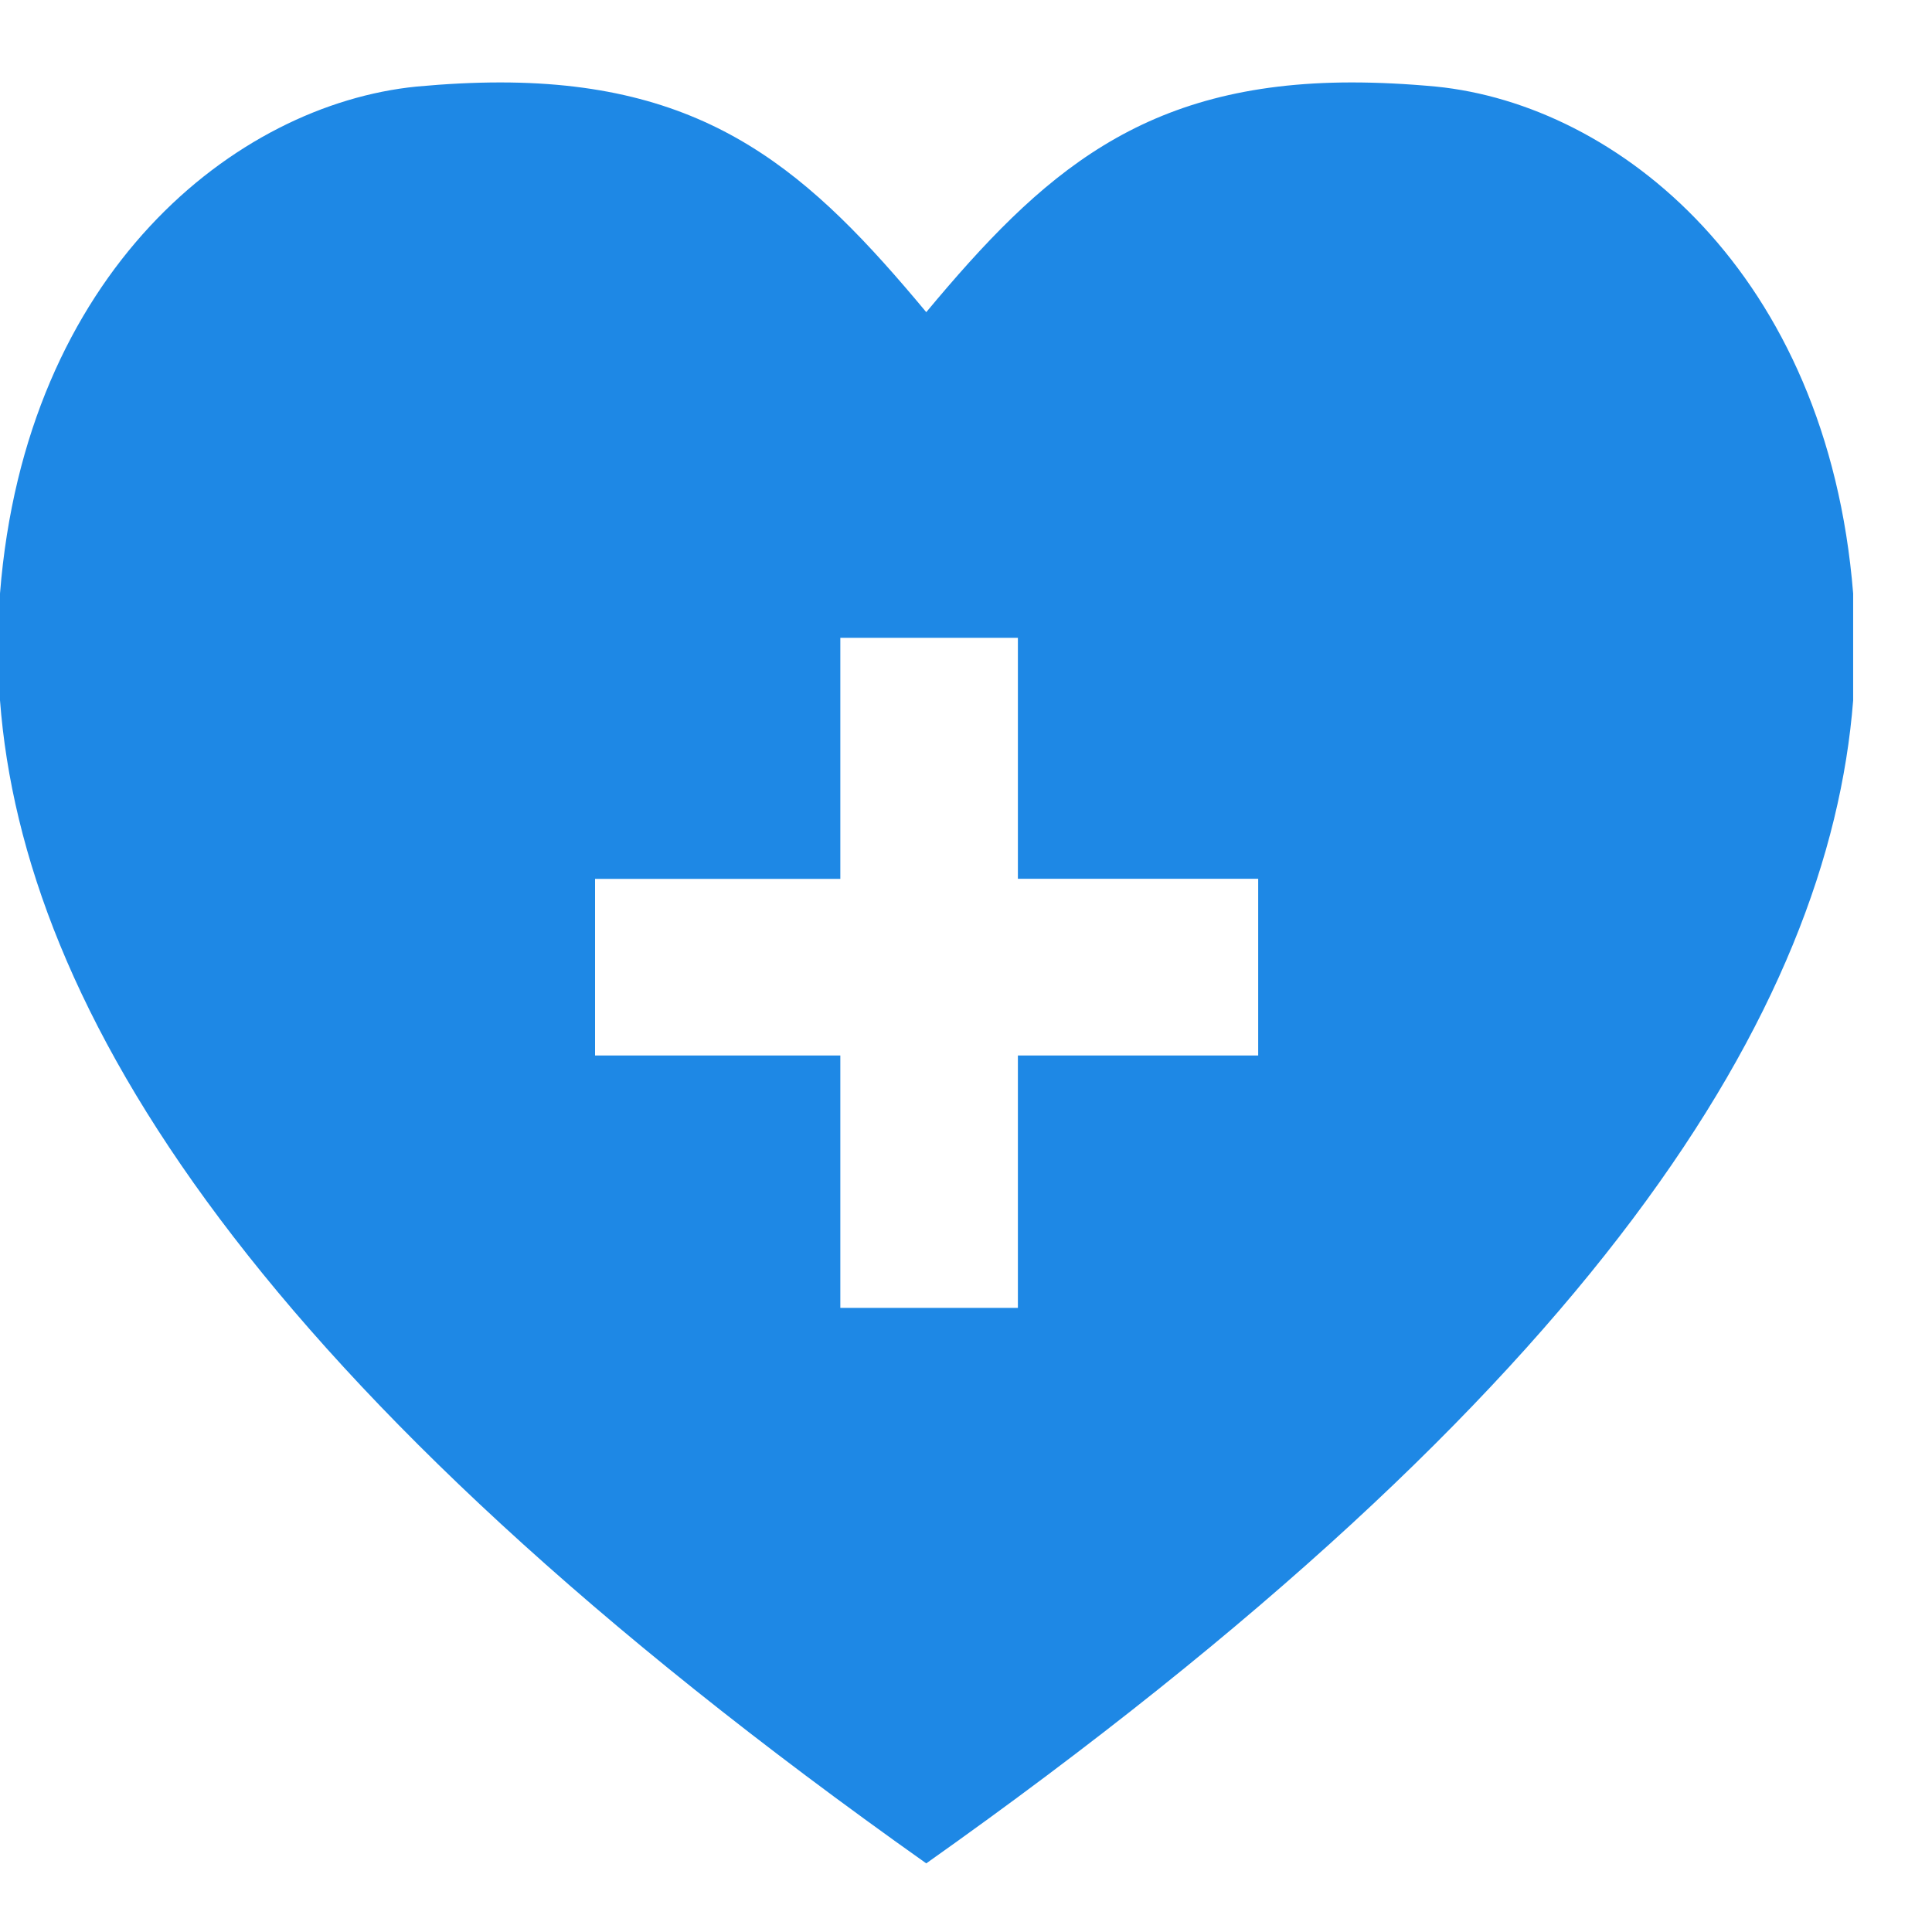
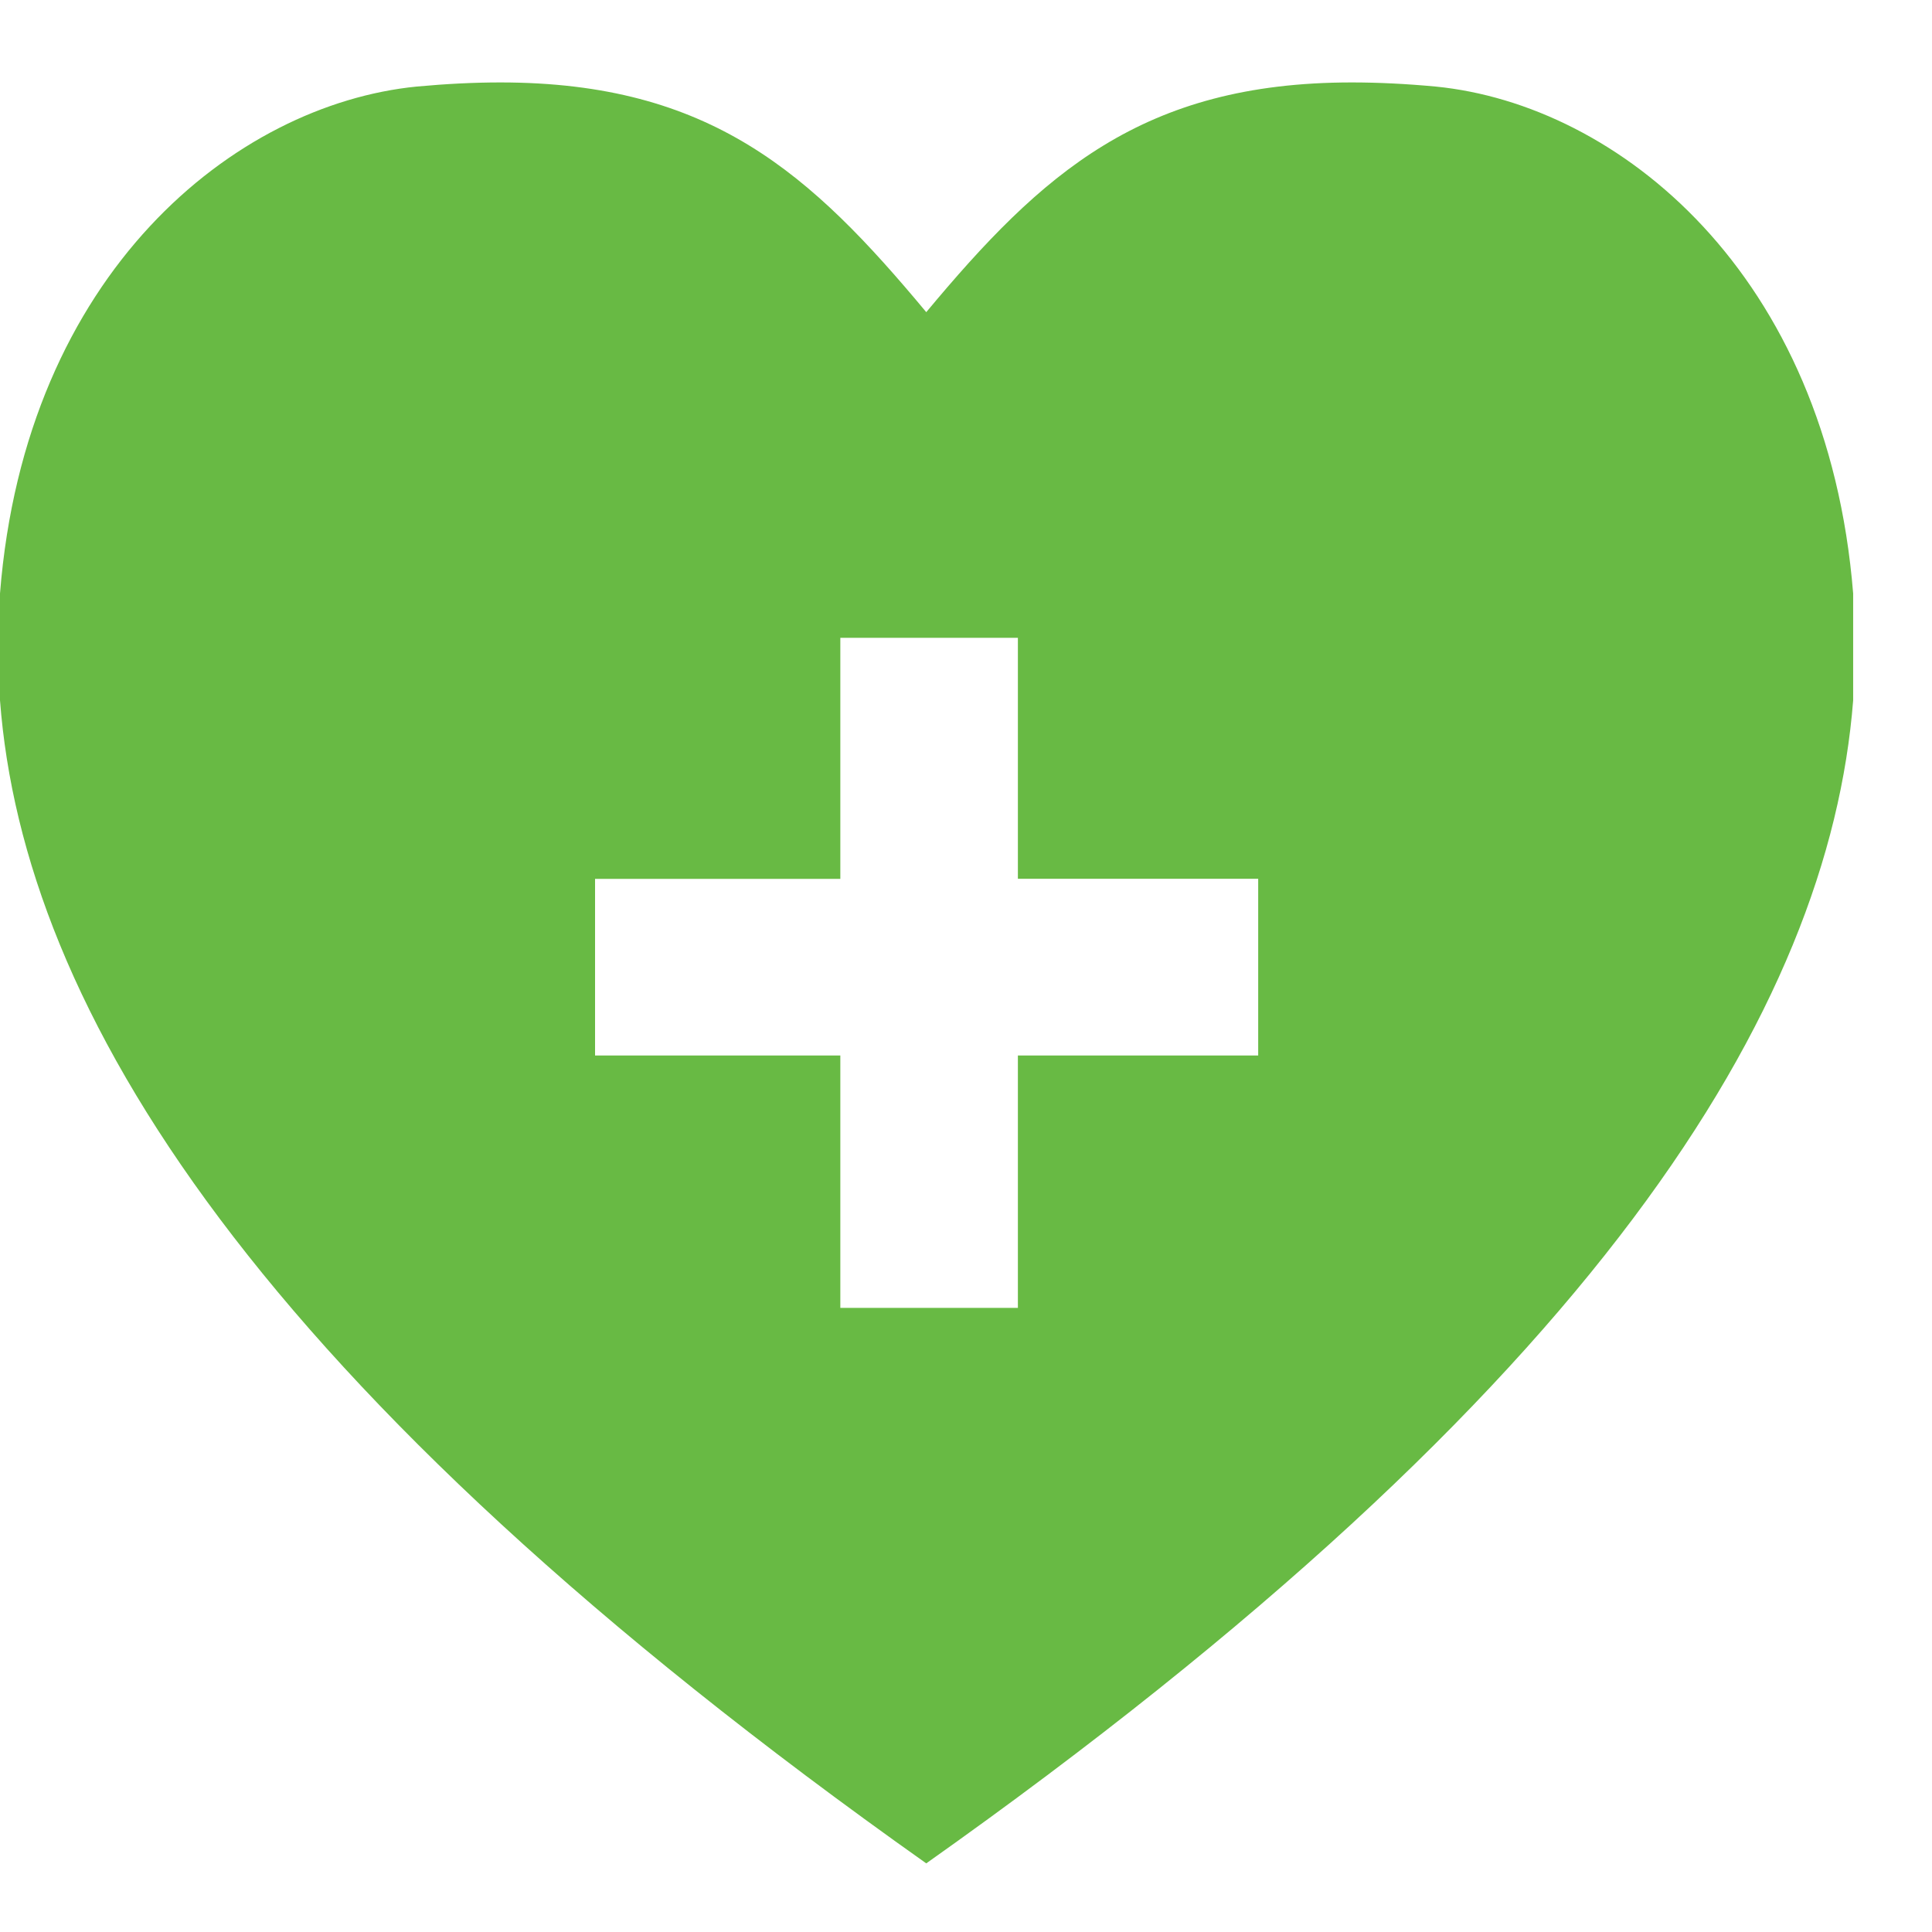
<svg xmlns="http://www.w3.org/2000/svg" width="21px" height="21px" viewBox="0 0 21 21" version="1.1">
  <defs />
  <g id="GdS-md" stroke="none" stroke-width="1" fill="none" fill-rule="evenodd">
-     <g id="14---dicas-de-saude" transform="translate(-254, -385)" fill="#1E88E5">
-       <g id="content" transform="translate(224, 1)">
-         <g id="Prevenção" transform="translate(15, 375)">
+     <g id="14.5---denguezikachiku" transform="translate(-254, -535)" fill="#68BA44">
+       <g id="Group" transform="translate(239, 126)">
+         <g id="Prevenção" transform="translate(0, 400)">
          <path d="M30.607,9.941 C30.286,9.911 29.979,9.896 29.694,9.896 C27.416,9.896 26.322,10.888 25.068,12.393 C23.815,10.888 22.727,9.896 20.438,9.896 C20.155,9.896 19.853,9.911 19.528,9.941 C17.557,10.137 15.276,11.961 15,15.451 L15,16.612 C15.253,19.956 17.759,24.08 25.068,29.254 C32.379,24.08 34.881,19.957 35.143,16.613 L35.143,15.451 C34.862,11.961 32.584,10.137 30.607,9.941 L30.607,9.941 Z M28.676,20.473 L26.064,20.473 L26.064,23.216 L24.134,23.216 L24.134,20.473 L21.468,20.473 L21.468,18.553 L24.134,18.553 L24.134,15.933 L26.064,15.933 L26.064,18.552 L28.676,18.552 L28.676,20.473 L28.676,20.473 Z" id="Imported-Layers" />
        </g>
      </g>
    </g>
  </g>
</svg>
